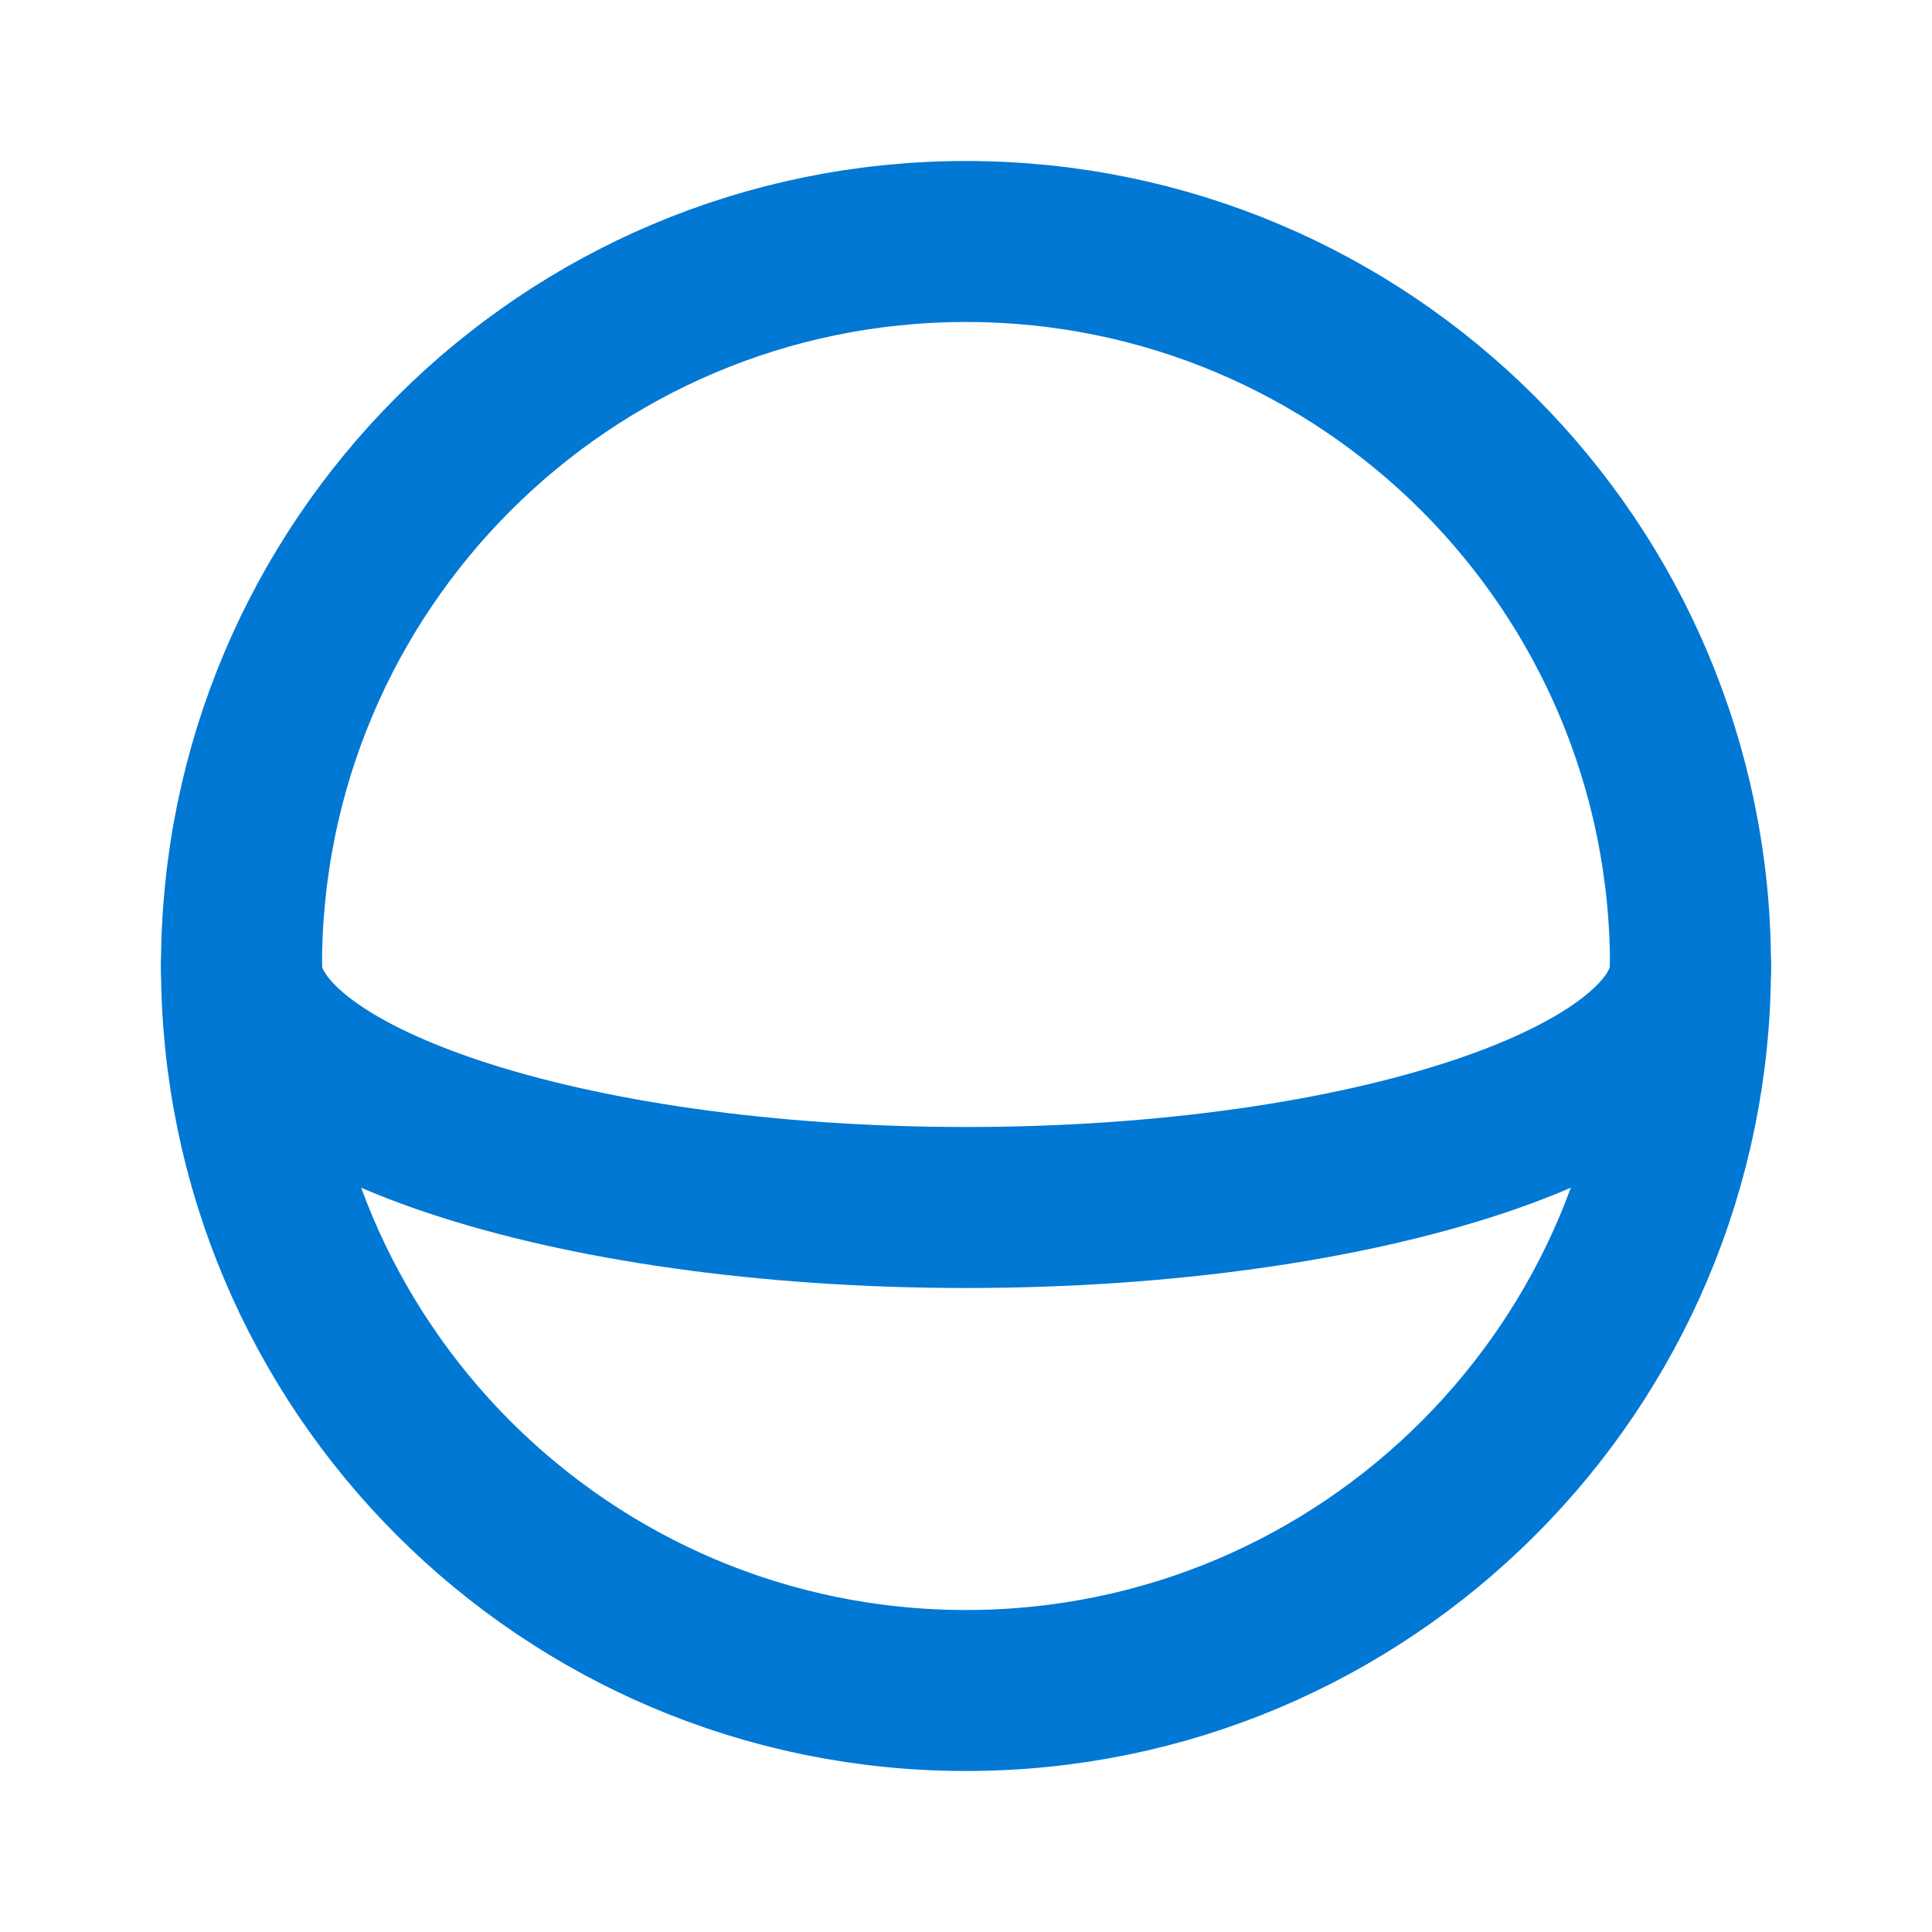
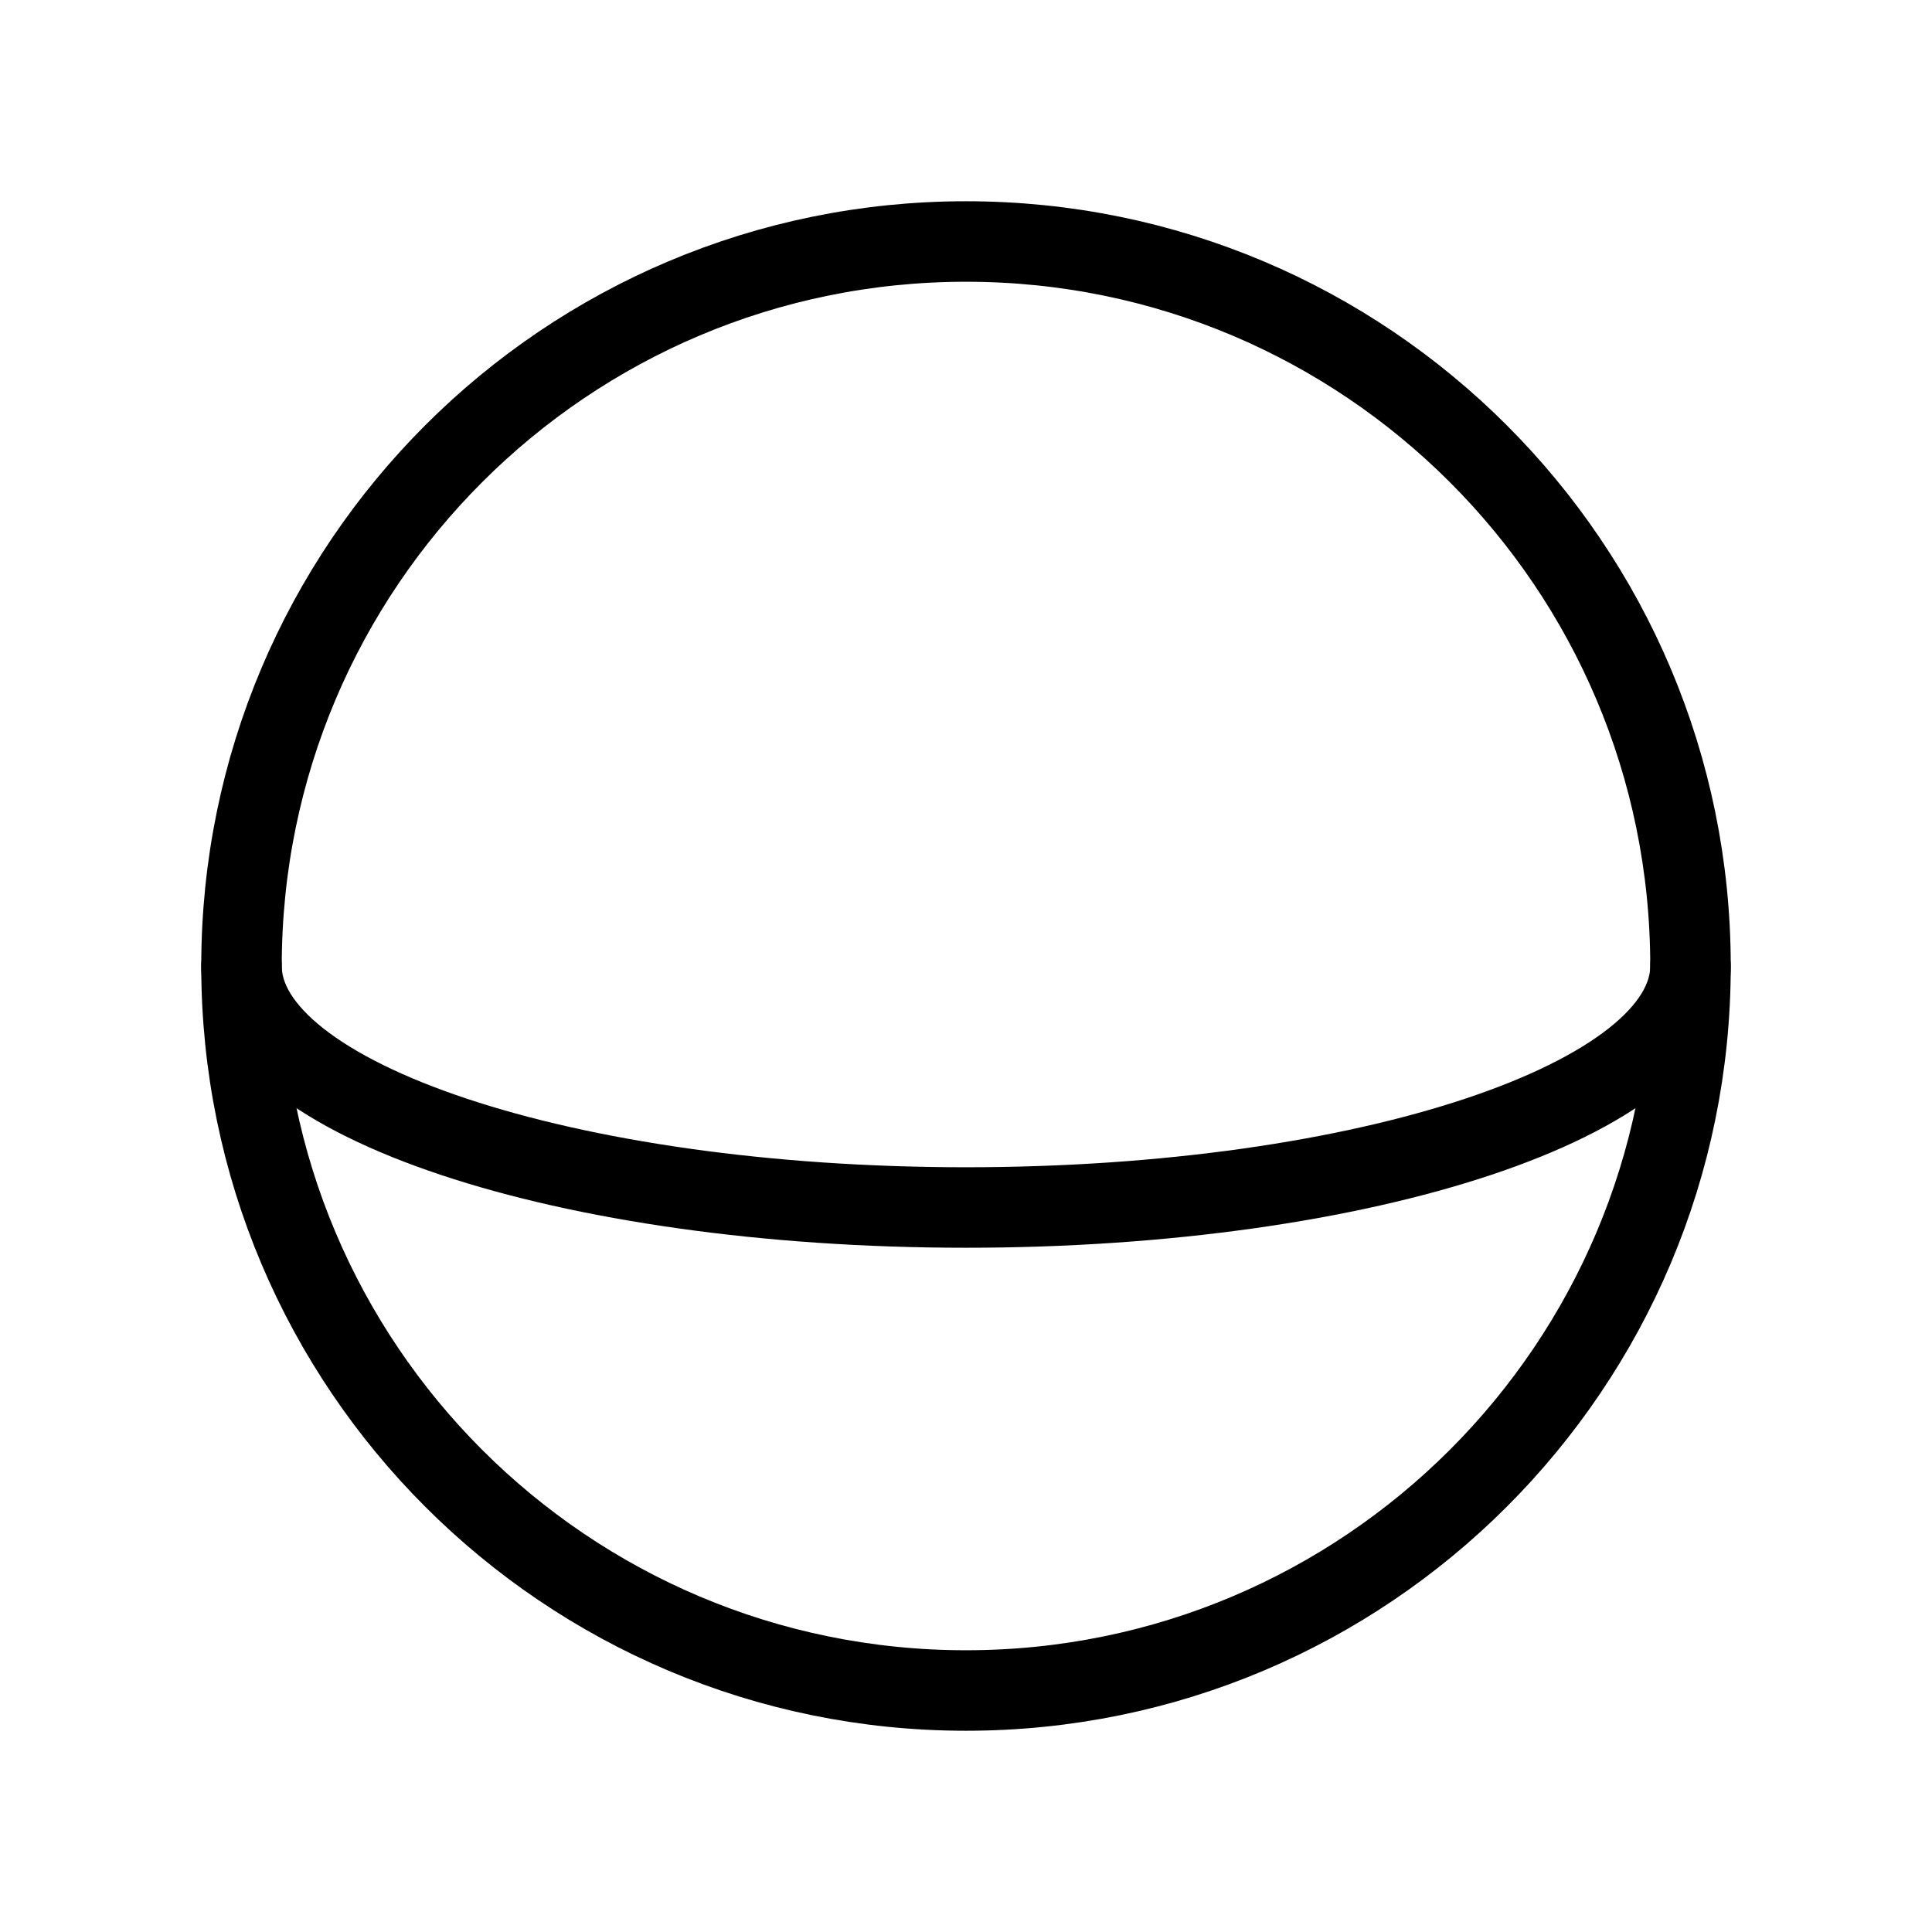
- <svg xmlns="http://www.w3.org/2000/svg" width="24" height="24" viewBox="0 0 24 24" fill="none" stroke="#0078d4" stroke-width="2" stroke-linecap="round" stroke-linejoin="round" class="icon icon-tabler icons-tabler-outline icon-tabler-sphere">
+ <svg xmlns="http://www.w3.org/2000/svg" width="24" height="24" viewBox="0 0 24 24" fill="none" stroke="currentColor" stroke-width="1" stroke-linecap="round" stroke-linejoin="round" class="icon icon-tabler icons-tabler-outline icon-tabler-sphere">
  <path stroke="none" d="M0 0h24v24H0z" fill="none" />
  <path d="M3 12c0 1.657 4.03 3 9 3s9 -1.343 9 -3" />
  <path d="M12 12m-9 0a9 9 0 1 0 18 0a9 9 0 1 0 -18 0" />
</svg>
